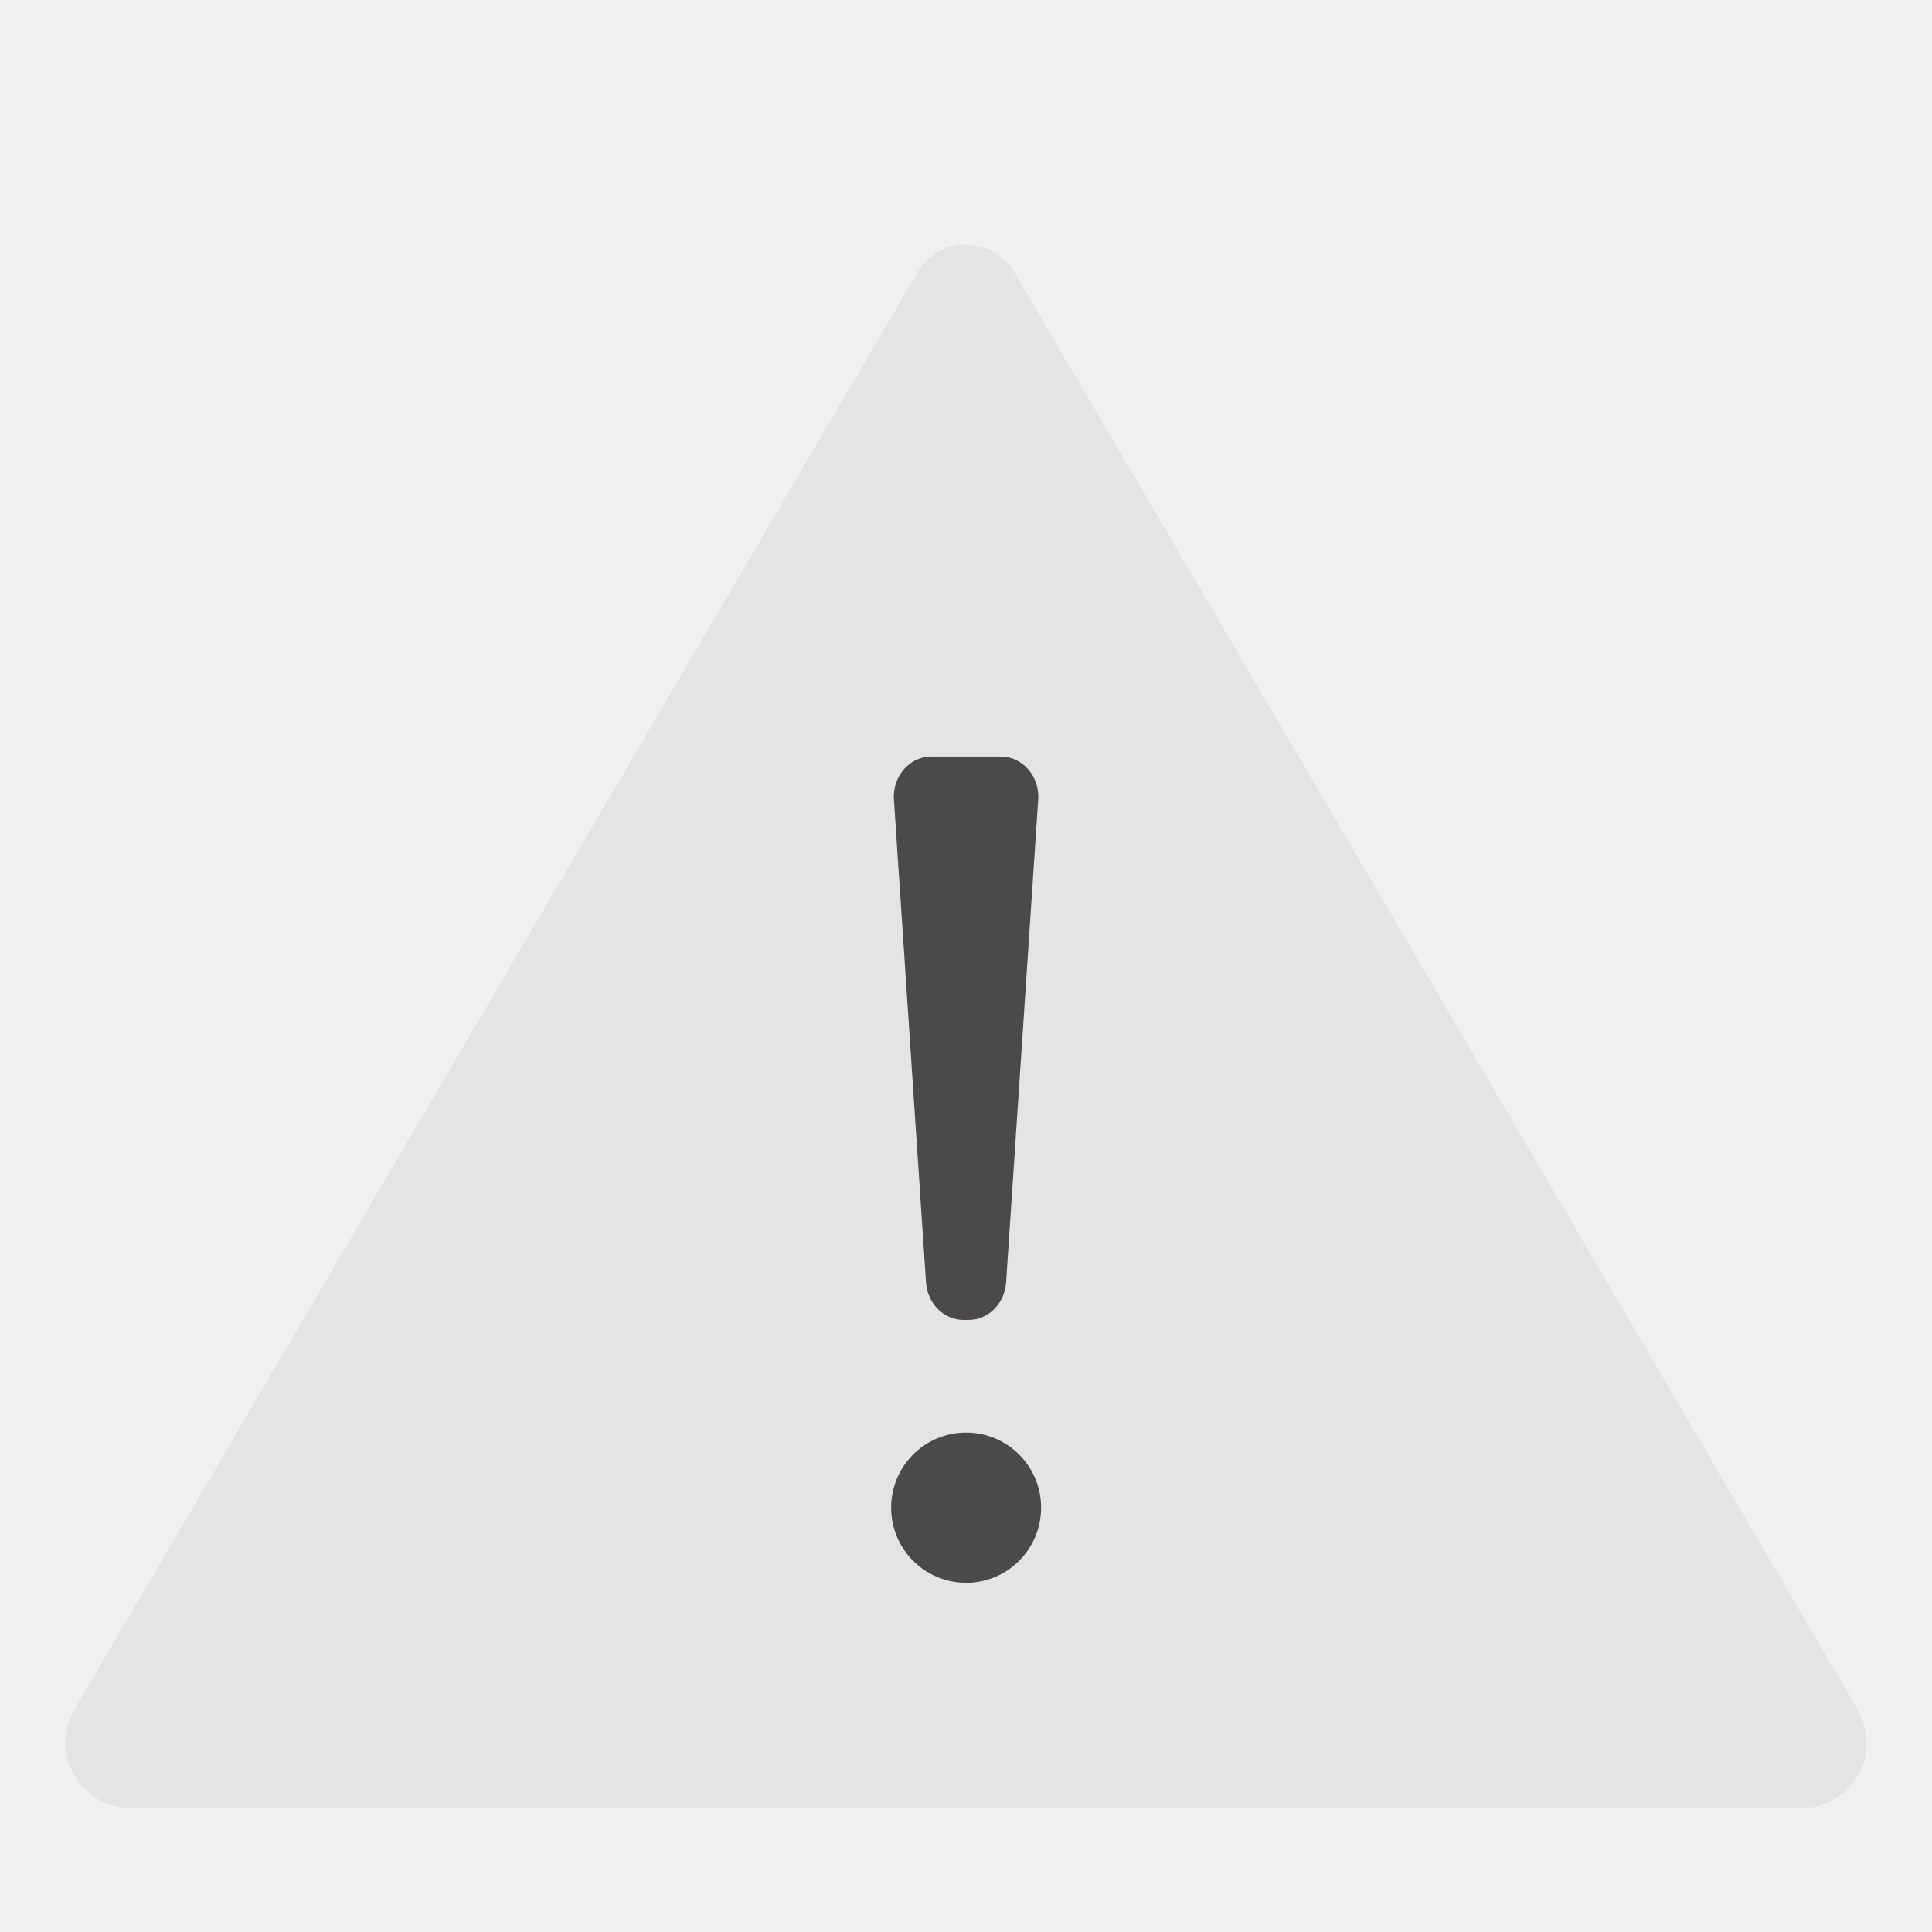
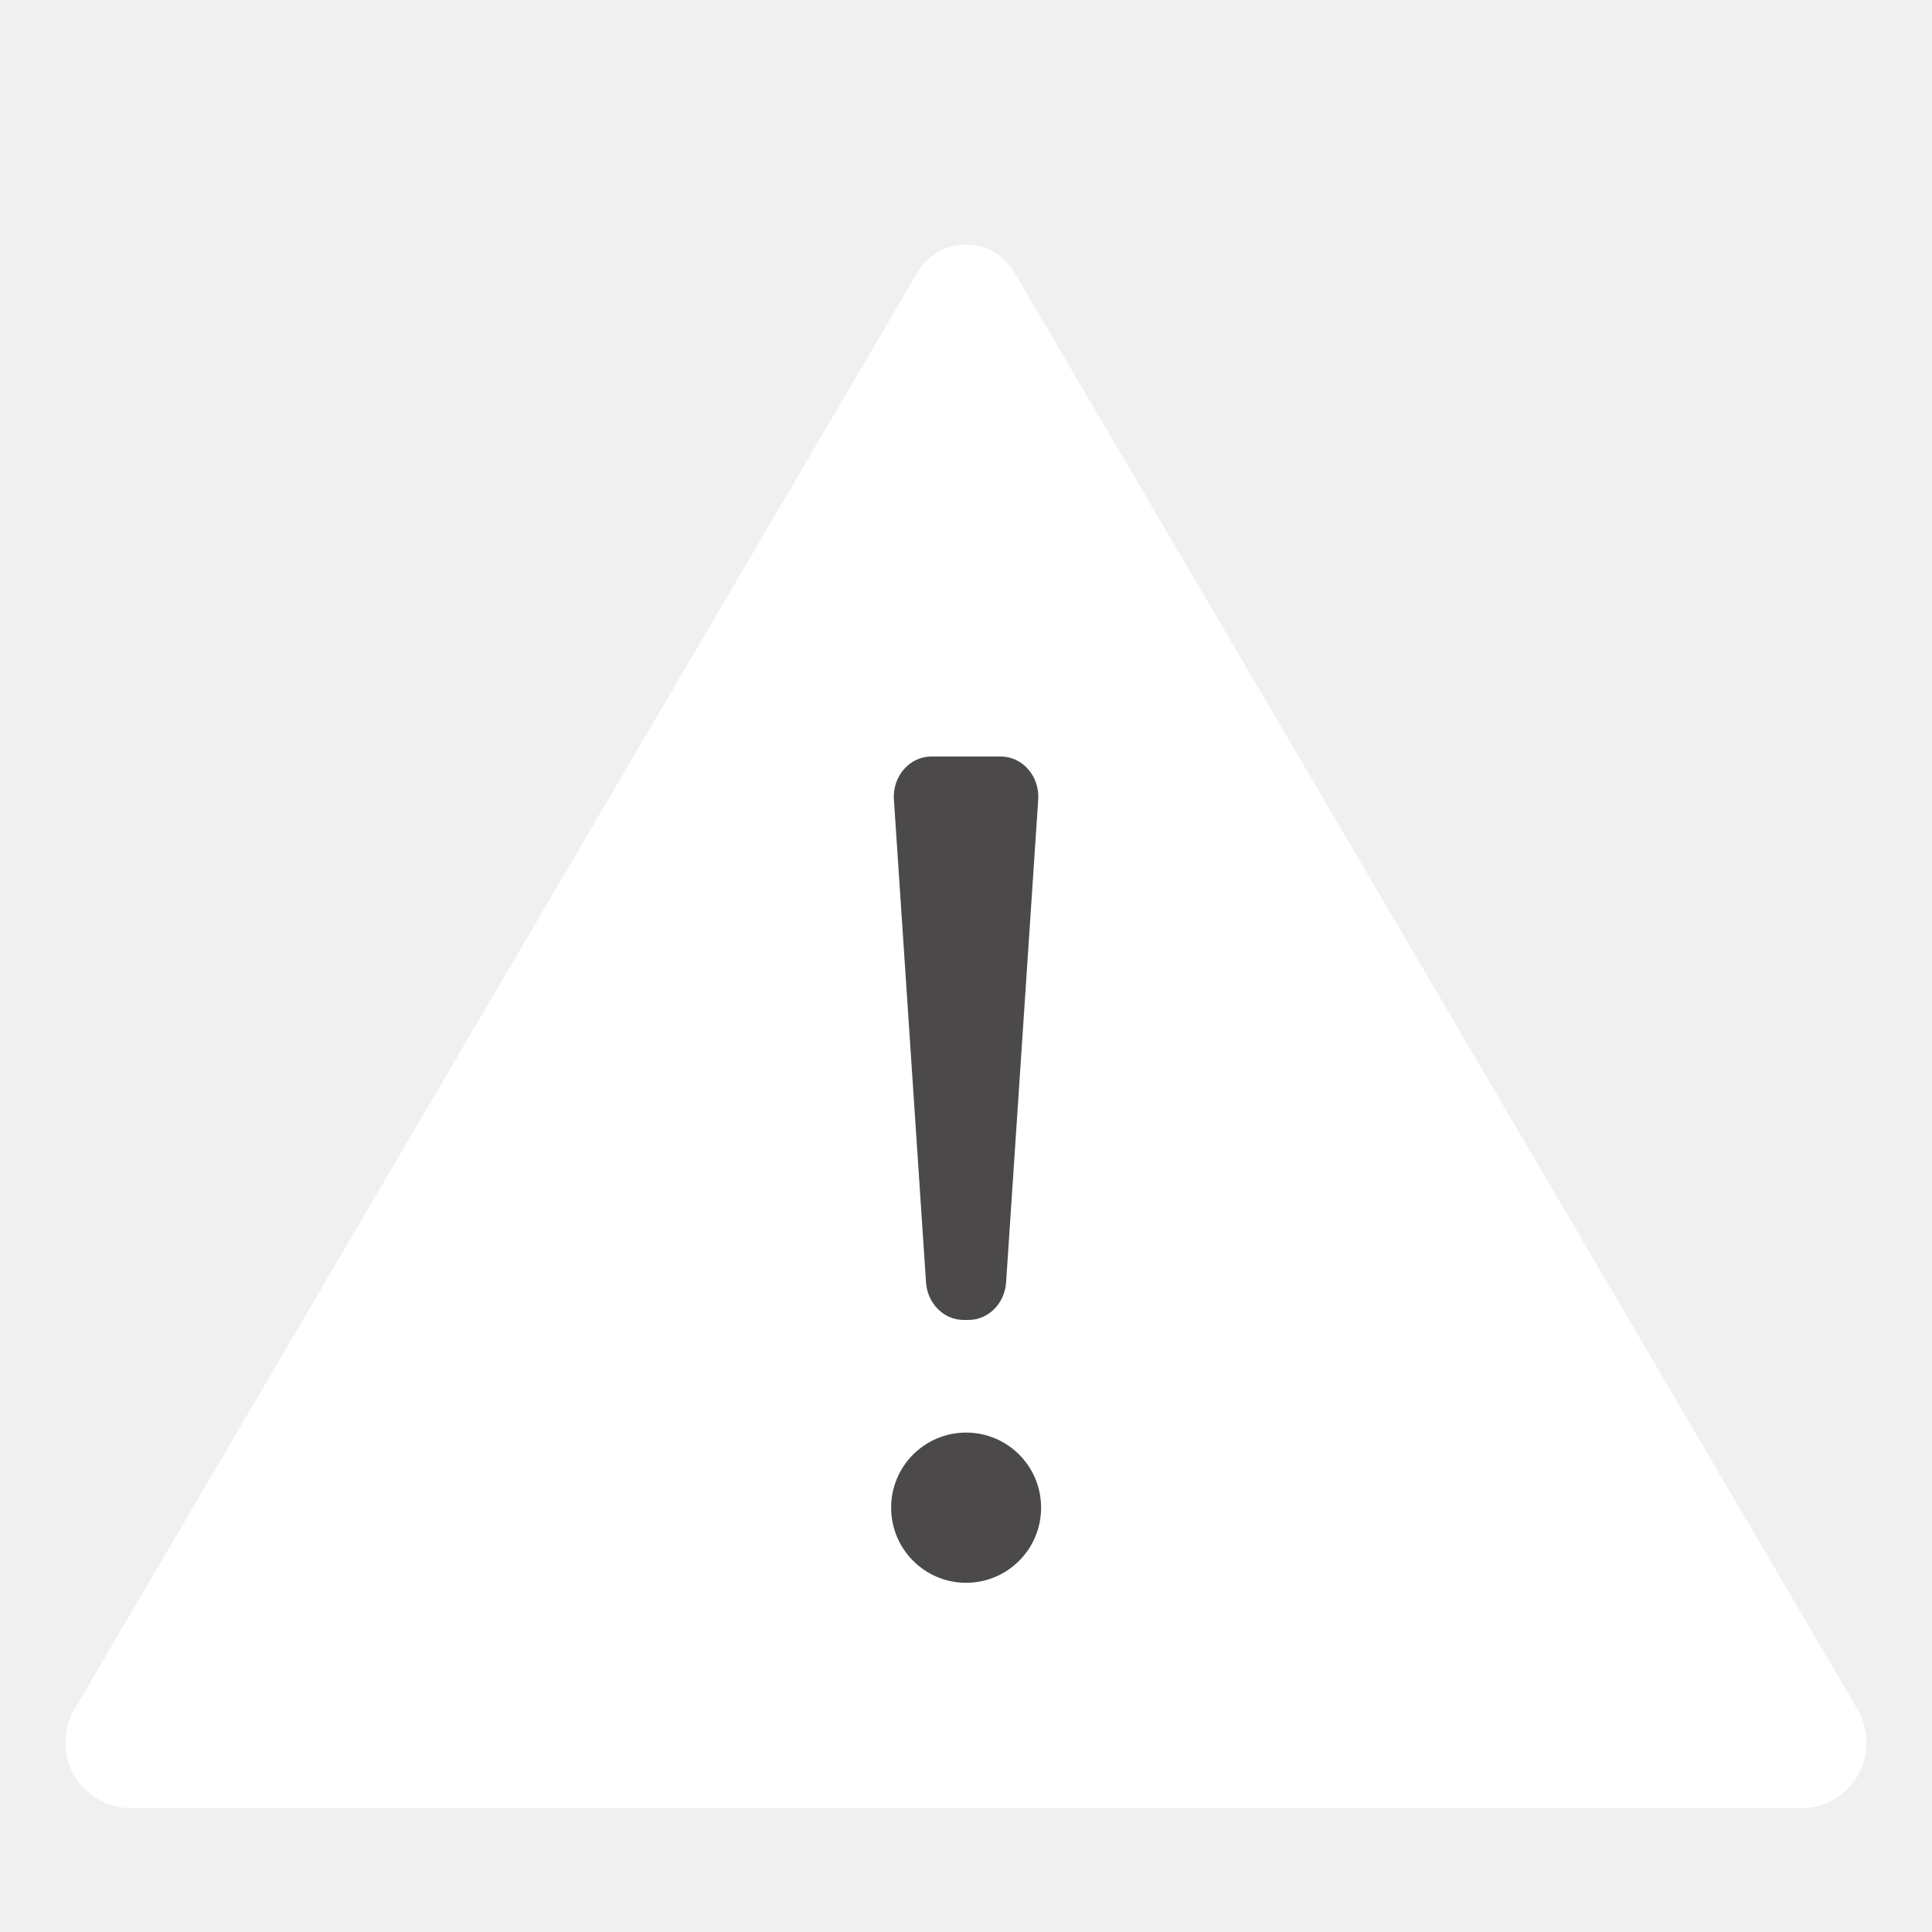
<svg xmlns="http://www.w3.org/2000/svg" width="16" height="16" viewBox="0 0 16 16" fill="none">
-   <path d="M7.865 2.414L0.884 14.314C0.793 14.469 0.904 14.663 1.083 14.663H14.915C15.094 14.663 15.205 14.469 15.114 14.314L8.133 2.414C8.073 2.312 7.925 2.312 7.865 2.414Z" fill="#E4E4E4" />
+   <path d="M7.865 2.414L0.884 14.314C0.793 14.469 0.904 14.663 1.083 14.663H14.915C15.094 14.663 15.205 14.469 15.114 14.314L8.133 2.414C8.073 2.312 7.925 2.312 7.865 2.414Z" fill="white" />
  <path d="M8.001 13.108C8.344 13.108 8.622 12.829 8.622 12.486C8.622 12.142 8.344 11.864 8.001 11.864C7.658 11.864 7.38 12.142 7.38 12.486C7.38 12.829 7.658 13.108 8.001 13.108Z" fill="#4B4949" />
  <path d="M7.403 6.622L7.669 10.621C7.681 10.795 7.816 10.931 7.979 10.931H8.022C8.185 10.931 8.32 10.795 8.332 10.621L8.598 6.622C8.611 6.429 8.468 6.265 8.288 6.265H7.713C7.533 6.265 7.39 6.429 7.403 6.622Z" fill="#4B4949" />
-   <path d="M14.916 14.974H1.083C0.89 14.974 0.709 14.869 0.613 14.701C0.517 14.533 0.518 14.324 0.616 14.157L7.598 2.256C7.682 2.112 7.833 2.026 8 2.026C8.167 2.026 8.317 2.112 8.401 2.256L15.383 14.157C15.48 14.324 15.482 14.533 15.386 14.701C15.289 14.869 15.109 14.974 14.916 14.974ZM1.222 14.352H14.777L7.999 2.8L1.222 14.352Z" fill="#E4E4E4" />
-   <path d="M14.777 14.352H5.891C5.949 14.562 6.013 14.769 6.083 14.974H14.916C15.11 14.974 15.29 14.869 15.386 14.701C15.482 14.533 15.481 14.324 15.383 14.157L9.166 3.559C9.006 3.698 8.849 3.841 8.698 3.989L14.777 14.352Z" fill="#E4E4E4" />
+   <path d="M14.916 14.974H1.083C0.89 14.974 0.709 14.869 0.613 14.701C0.517 14.533 0.518 14.324 0.616 14.157L7.598 2.256C7.682 2.112 7.833 2.026 8 2.026C8.167 2.026 8.317 2.112 8.401 2.256L15.383 14.157C15.48 14.324 15.482 14.533 15.386 14.701C15.289 14.869 15.109 14.974 14.916 14.974ZM1.222 14.352H14.777L7.999 2.8L1.222 14.352Z" fill="white" />
+   <path d="M14.777 14.352H5.891C5.949 14.562 6.013 14.769 6.083 14.974H14.916C15.11 14.974 15.29 14.869 15.386 14.701C15.482 14.533 15.481 14.324 15.383 14.157L9.166 3.559C9.006 3.698 8.849 3.841 8.698 3.989L14.777 14.352Z" fill="white" />
</svg>
